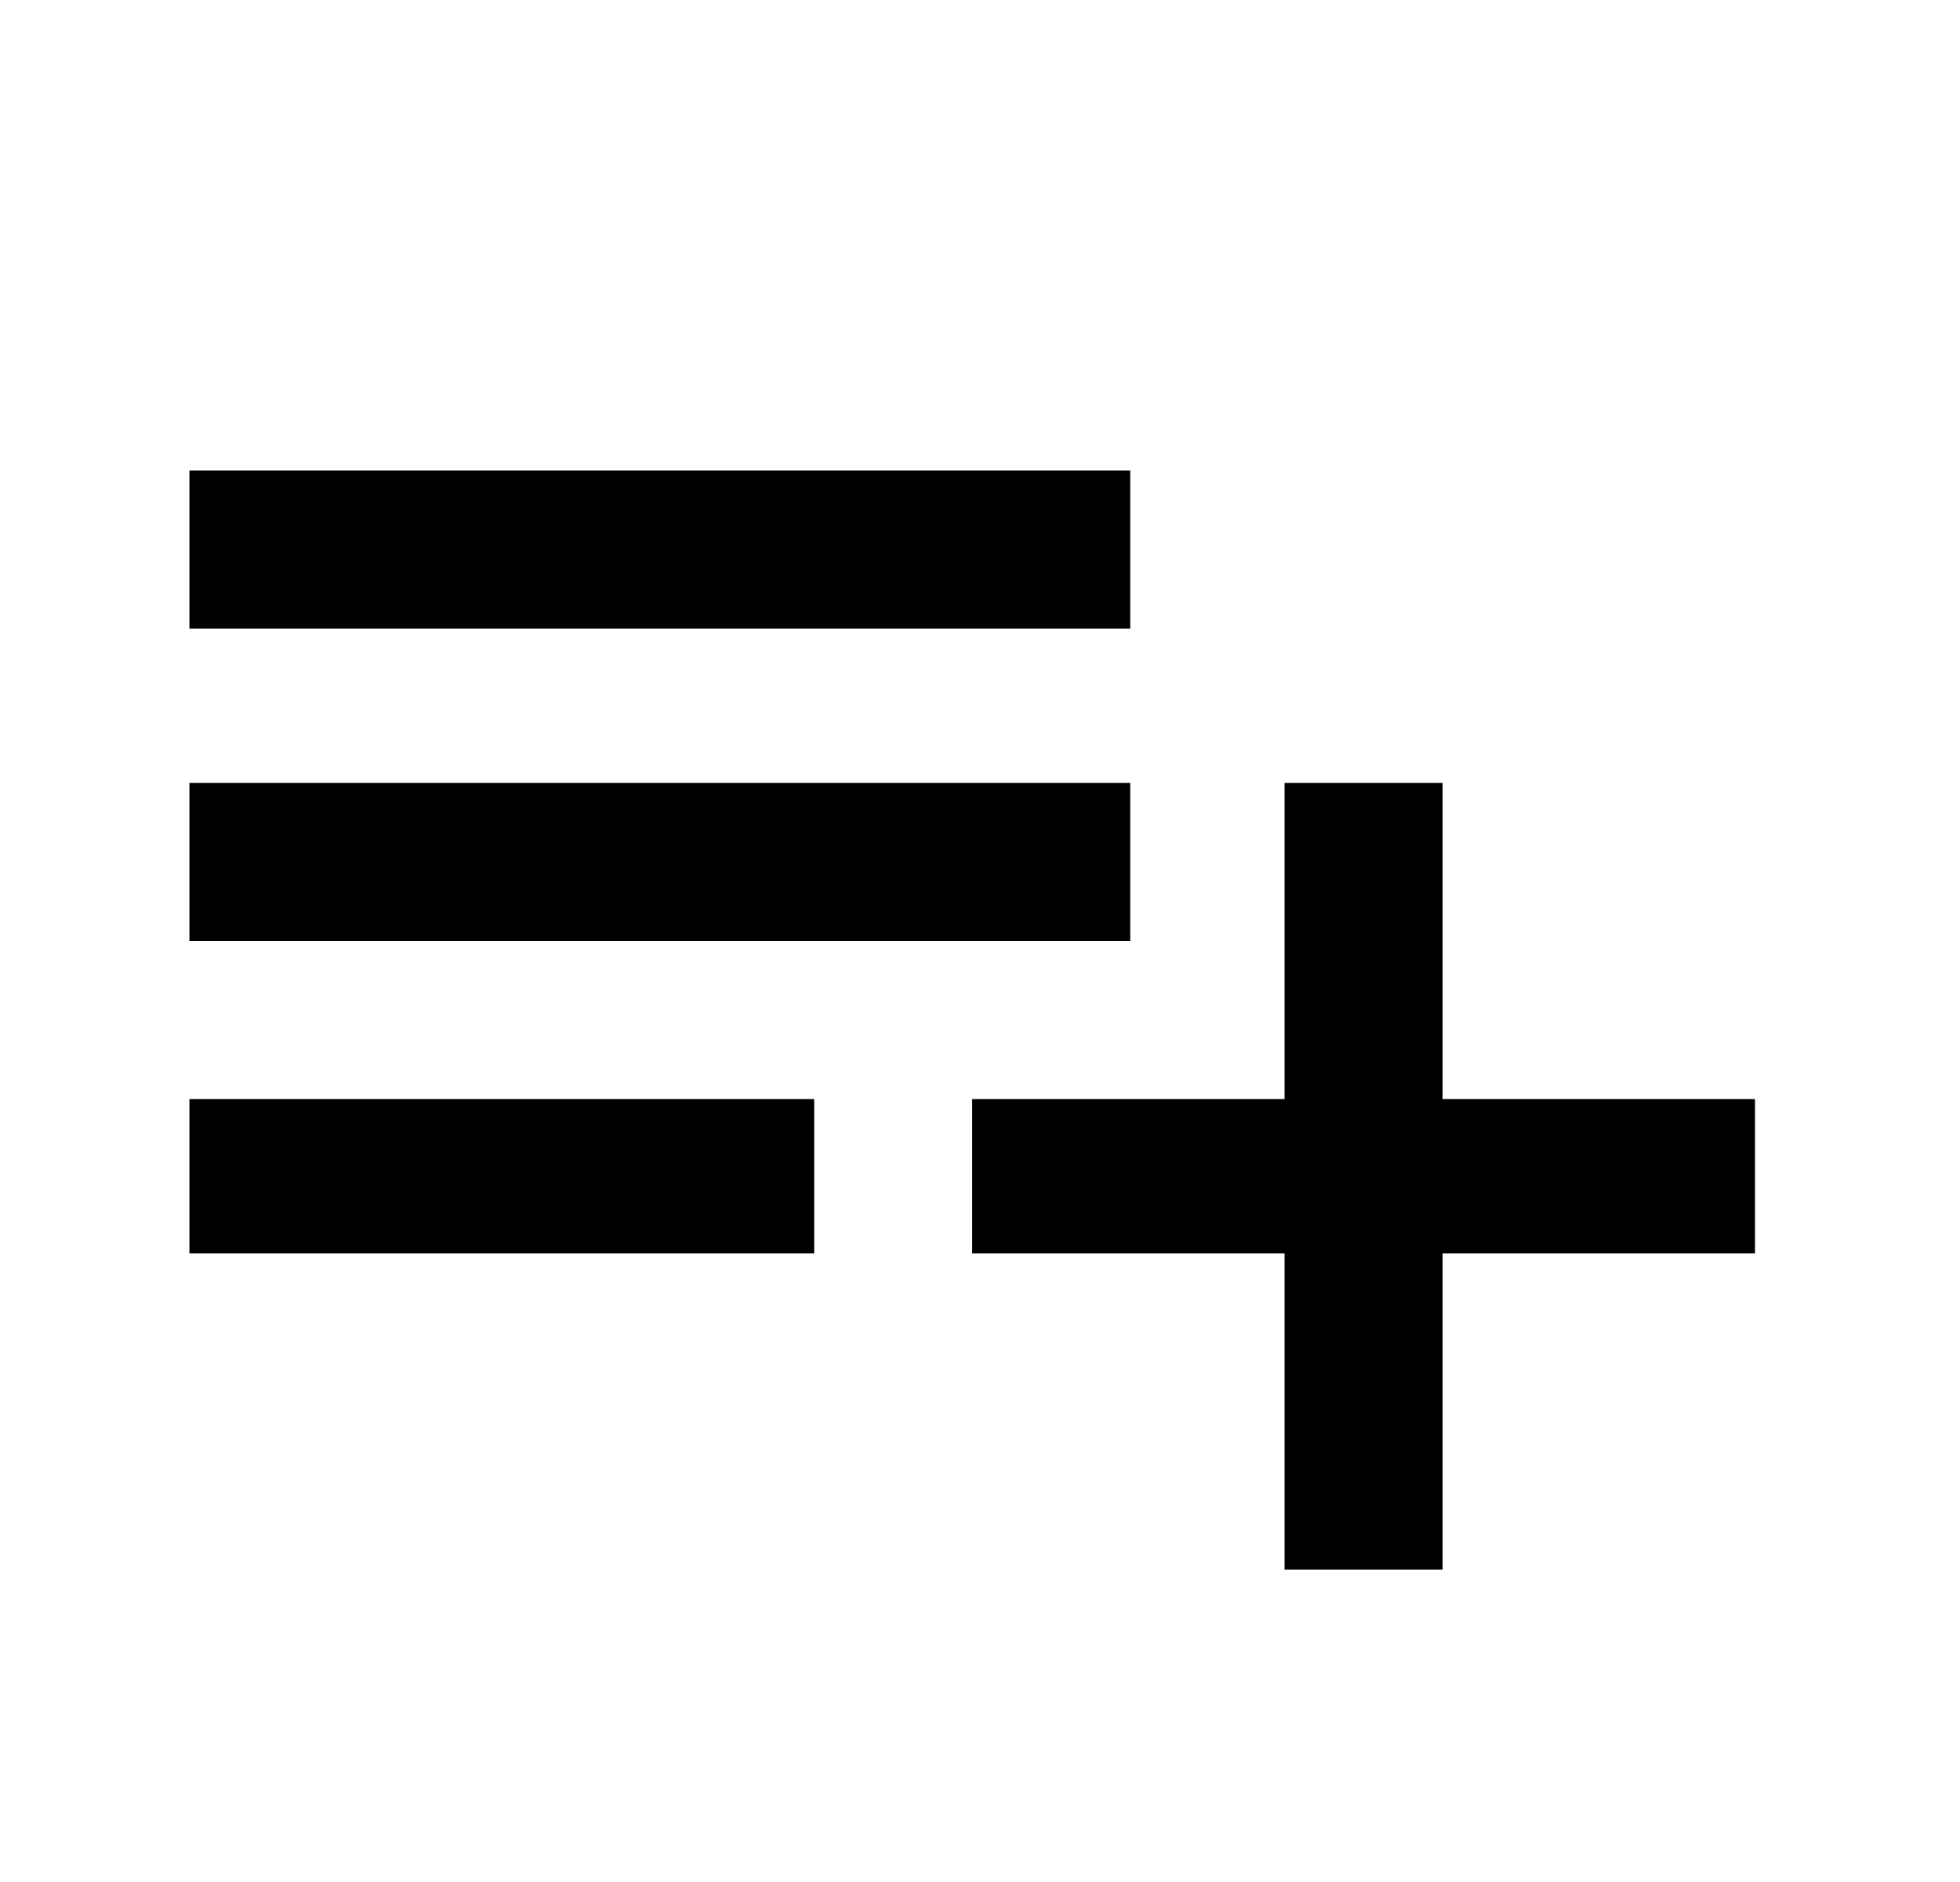
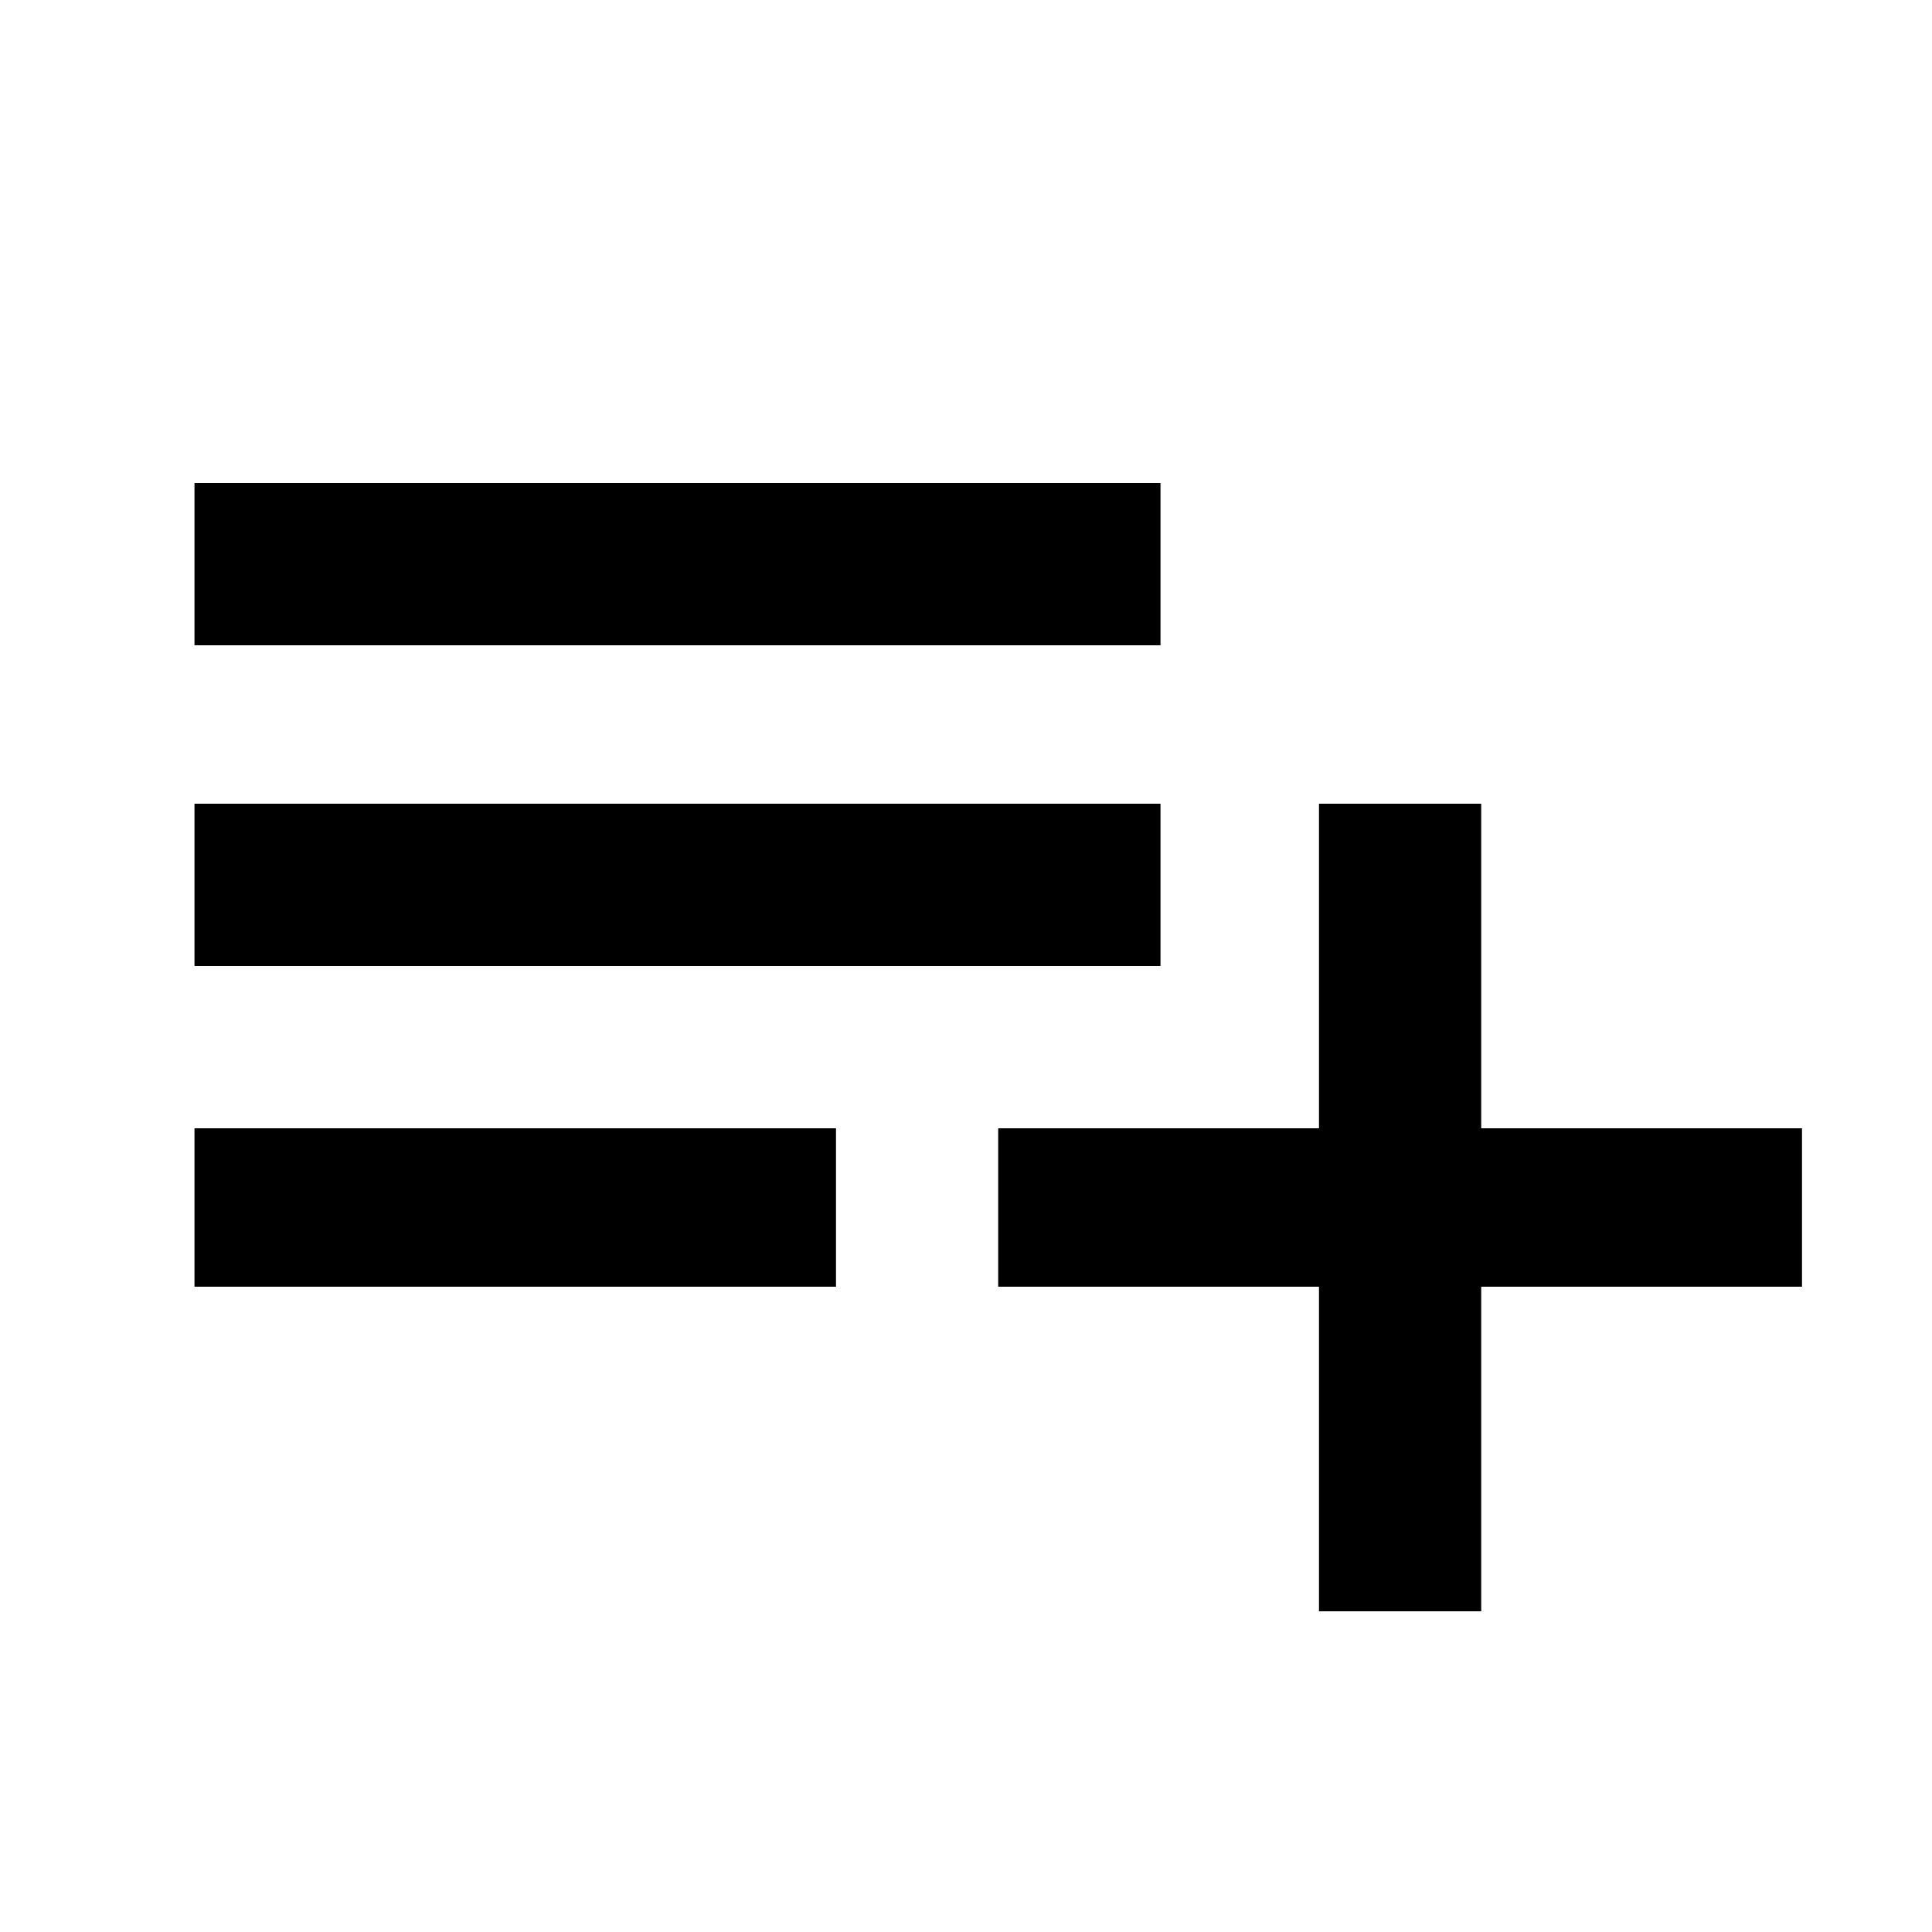
- <svg xmlns="http://www.w3.org/2000/svg" viewBox="0 0 25 24" fill="none">
+ <svg xmlns="http://www.w3.org/2000/svg" width="24" height="24" viewBox="0 0 24 24" fill="none">
  <path d="M2.416 15.984V14.016H10.385V15.984H2.416ZM18.4 14.016H22.385V15.984H18.4V20.016H16.385V15.984H12.4V14.016H16.385V9.984H18.4V14.016ZM14.416 6V8.016H2.416V6H14.416ZM14.416 9.984V12H2.416V9.984H14.416Z" fill="currentColor" />
</svg>
